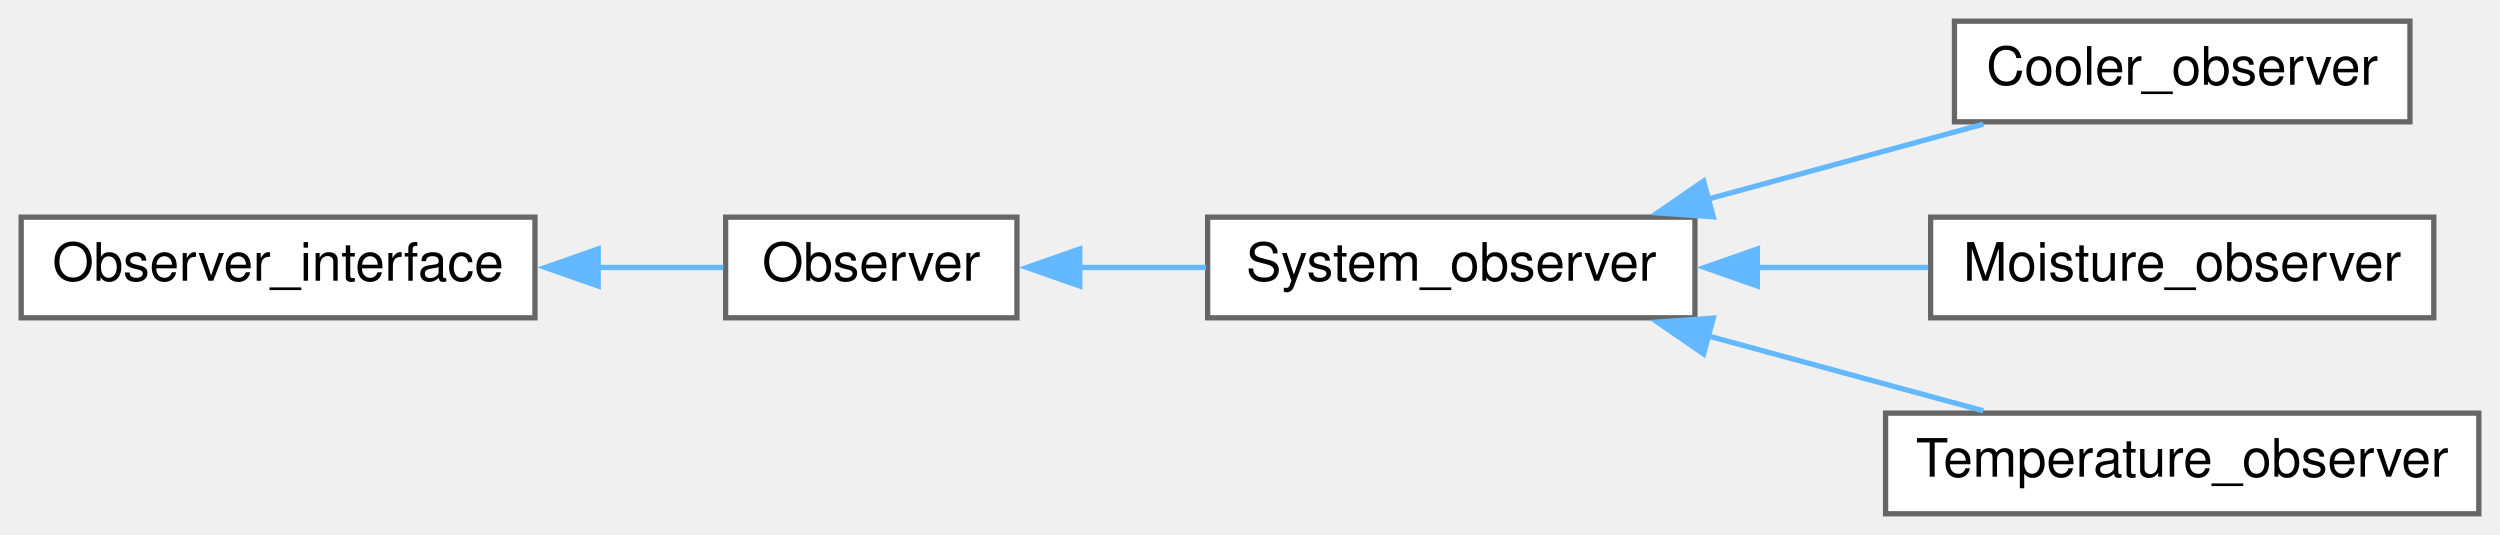
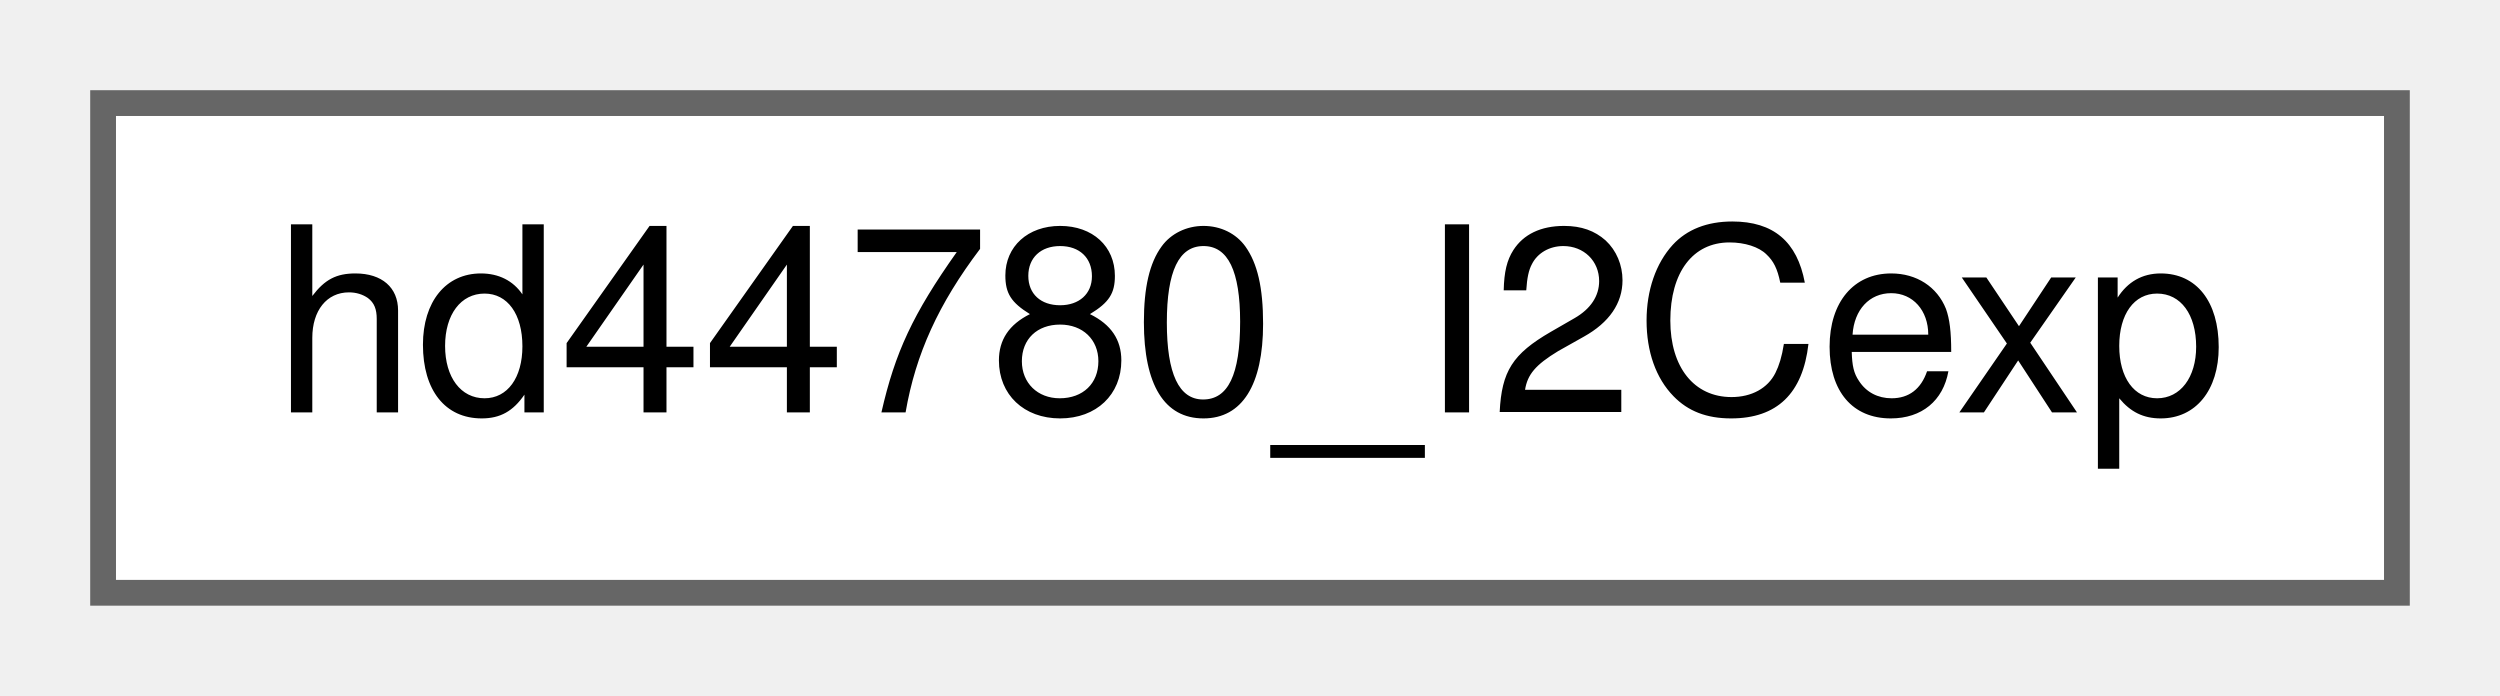
- <svg xmlns="http://www.w3.org/2000/svg" xmlns:xlink="http://www.w3.org/1999/xlink" width="472pt" height="101pt" viewBox="0.00 0.00 472.00 101.00">
-   <g id="graph0" class="graph" transform="scale(1 1) rotate(0) translate(4 97)">
+ <svg xmlns="http://www.w3.org/2000/svg" xmlns:xlink="http://www.w3.org/1999/xlink" width="97pt" height="27pt" viewBox="0.00 0.00 97.00 27.00">
+   <g id="graph0" class="graph" transform="scale(1 1) rotate(0) translate(4 23)">
    <g id="node1" class="node">
      <g id="a_node1">
-         <a xlink:href="class_observer__interface.html" target="_top" xlink:title="Interfaz para implementar el patrón de diseño Observer.">
-           <polygon fill="white" stroke="#666666" points="97,-56 0,-56 0,-37 97,-37 97,-56" />
-           <text text-anchor="middle" x="48.5" y="-44" font-family="Helvetica,sans-Serif" font-size="10.00">Observer_interface</text>
+         <a xlink:href="classhd44780___i2_cexp.html" target="_top" xlink:title=" ">
+           <polygon fill="white" stroke="#666666" points="89,-19 0,-19 0,0 89,0 89,-19" />
+           <text text-anchor="middle" x="44.5" y="-7" font-family="Helvetica,sans-Serif" font-size="10.00">hd44780_I2Cexp</text>
        </a>
      </g>
    </g>
-     <g id="node2" class="node">
-       <g id="a_node2">
-         <a xlink:href="class_observer.html" target="_top" xlink:title="Clase Observer, utilizada como base del observador en una implementación del patrón de diseño Observe...">
-           <polygon fill="white" stroke="#666666" points="188,-56 133,-56 133,-37 188,-37 188,-56" />
-           <text text-anchor="middle" x="160.5" y="-44" font-family="Helvetica,sans-Serif" font-size="10.00">Observer</text>
-         </a>
-       </g>
-     </g>
-     <g id="edge1" class="edge">
-       <path fill="none" stroke="#63b8ff" d="M108.78,-46.5C117.1,-46.5 125.29,-46.5 132.57,-46.5" />
-       <polygon fill="#63b8ff" stroke="#63b8ff" points="108.94,-43 98.94,-46.5 108.94,-50 108.94,-43" />
-     </g>
-     <g id="node3" class="node">
-       <g id="a_node3">
-         <a xlink:href="class_system__observer.html" target="_top" xlink:title="Clase interfaz para implementar observadores para sujetos de la clase Control_system.">
-           <polygon fill="white" stroke="#666666" points="316,-56 224,-56 224,-37 316,-37 316,-56" />
-           <text text-anchor="middle" x="270" y="-44" font-family="Helvetica,sans-Serif" font-size="10.00">System_observer</text>
-         </a>
-       </g>
-     </g>
-     <g id="edge2" class="edge">
-       <path fill="none" stroke="#63b8ff" d="M199.68,-46.5C207.45,-46.5 215.7,-46.5 223.69,-46.5" />
-       <polygon fill="#63b8ff" stroke="#63b8ff" points="199.86,-43 189.86,-46.5 199.86,-50 199.86,-43" />
-     </g>
-     <g id="node4" class="node">
-       <g id="a_node4">
-         <a xlink:href="class_cooler__observer.html" target="_top" xlink:title="Clase heredera de System_observer, creada para observar el estado de las instrucciones.">
-           <polygon fill="white" stroke="#666666" points="451,-93 365,-93 365,-74 451,-74 451,-93" />
-           <text text-anchor="middle" x="408" y="-81" font-family="Helvetica,sans-Serif" font-size="10.00">Cooler_observer</text>
-         </a>
-       </g>
-     </g>
-     <g id="edge3" class="edge">
-       <path fill="none" stroke="#63b8ff" d="M318.34,-59.38C335.43,-64.03 354.43,-69.2 370.45,-73.56" />
-       <polygon fill="#63b8ff" stroke="#63b8ff" points="319.47,-56.06 308.91,-56.81 317.64,-62.82 319.47,-56.06" />
-     </g>
-     <g id="node5" class="node">
-       <g id="a_node5">
-         <a xlink:href="class_moisture__observer.html" target="_top" xlink:title="Clase heredera de System_observer, creada para observar el estado de los sensores de humedad.">
-           <polygon fill="white" stroke="#666666" points="455.5,-56 360.5,-56 360.5,-37 455.5,-37 455.5,-56" />
-           <text text-anchor="middle" x="408" y="-44" font-family="Helvetica,sans-Serif" font-size="10.00">Moisture_observer</text>
-         </a>
-       </g>
-     </g>
-     <g id="edge4" class="edge">
-       <path fill="none" stroke="#63b8ff" d="M327.75,-46.5C338.5,-46.5 349.64,-46.5 360.05,-46.5" />
-       <polygon fill="#63b8ff" stroke="#63b8ff" points="327.8,-43 317.8,-46.5 327.8,-50 327.8,-43" />
-     </g>
-     <g id="node6" class="node">
-       <g id="a_node6">
-         <a xlink:href="class_temperature__observer.html" target="_top" xlink:title="Clase heredera de System_observer, creada para observar el estado de los sensores de temperatura.">
-           <polygon fill="white" stroke="#666666" points="464,-19 352,-19 352,0 464,0 464,-19" />
-           <text text-anchor="middle" x="408" y="-7" font-family="Helvetica,sans-Serif" font-size="10.00">Temperature_observer</text>
-         </a>
-       </g>
-     </g>
-     <g id="edge5" class="edge">
-       <path fill="none" stroke="#63b8ff" d="M318.34,-33.62C335.43,-28.97 354.43,-23.8 370.45,-19.44" />
-       <polygon fill="#63b8ff" stroke="#63b8ff" points="317.64,-30.18 308.91,-36.19 319.47,-36.94 317.64,-30.18" />
-     </g>
  </g>
</svg>
